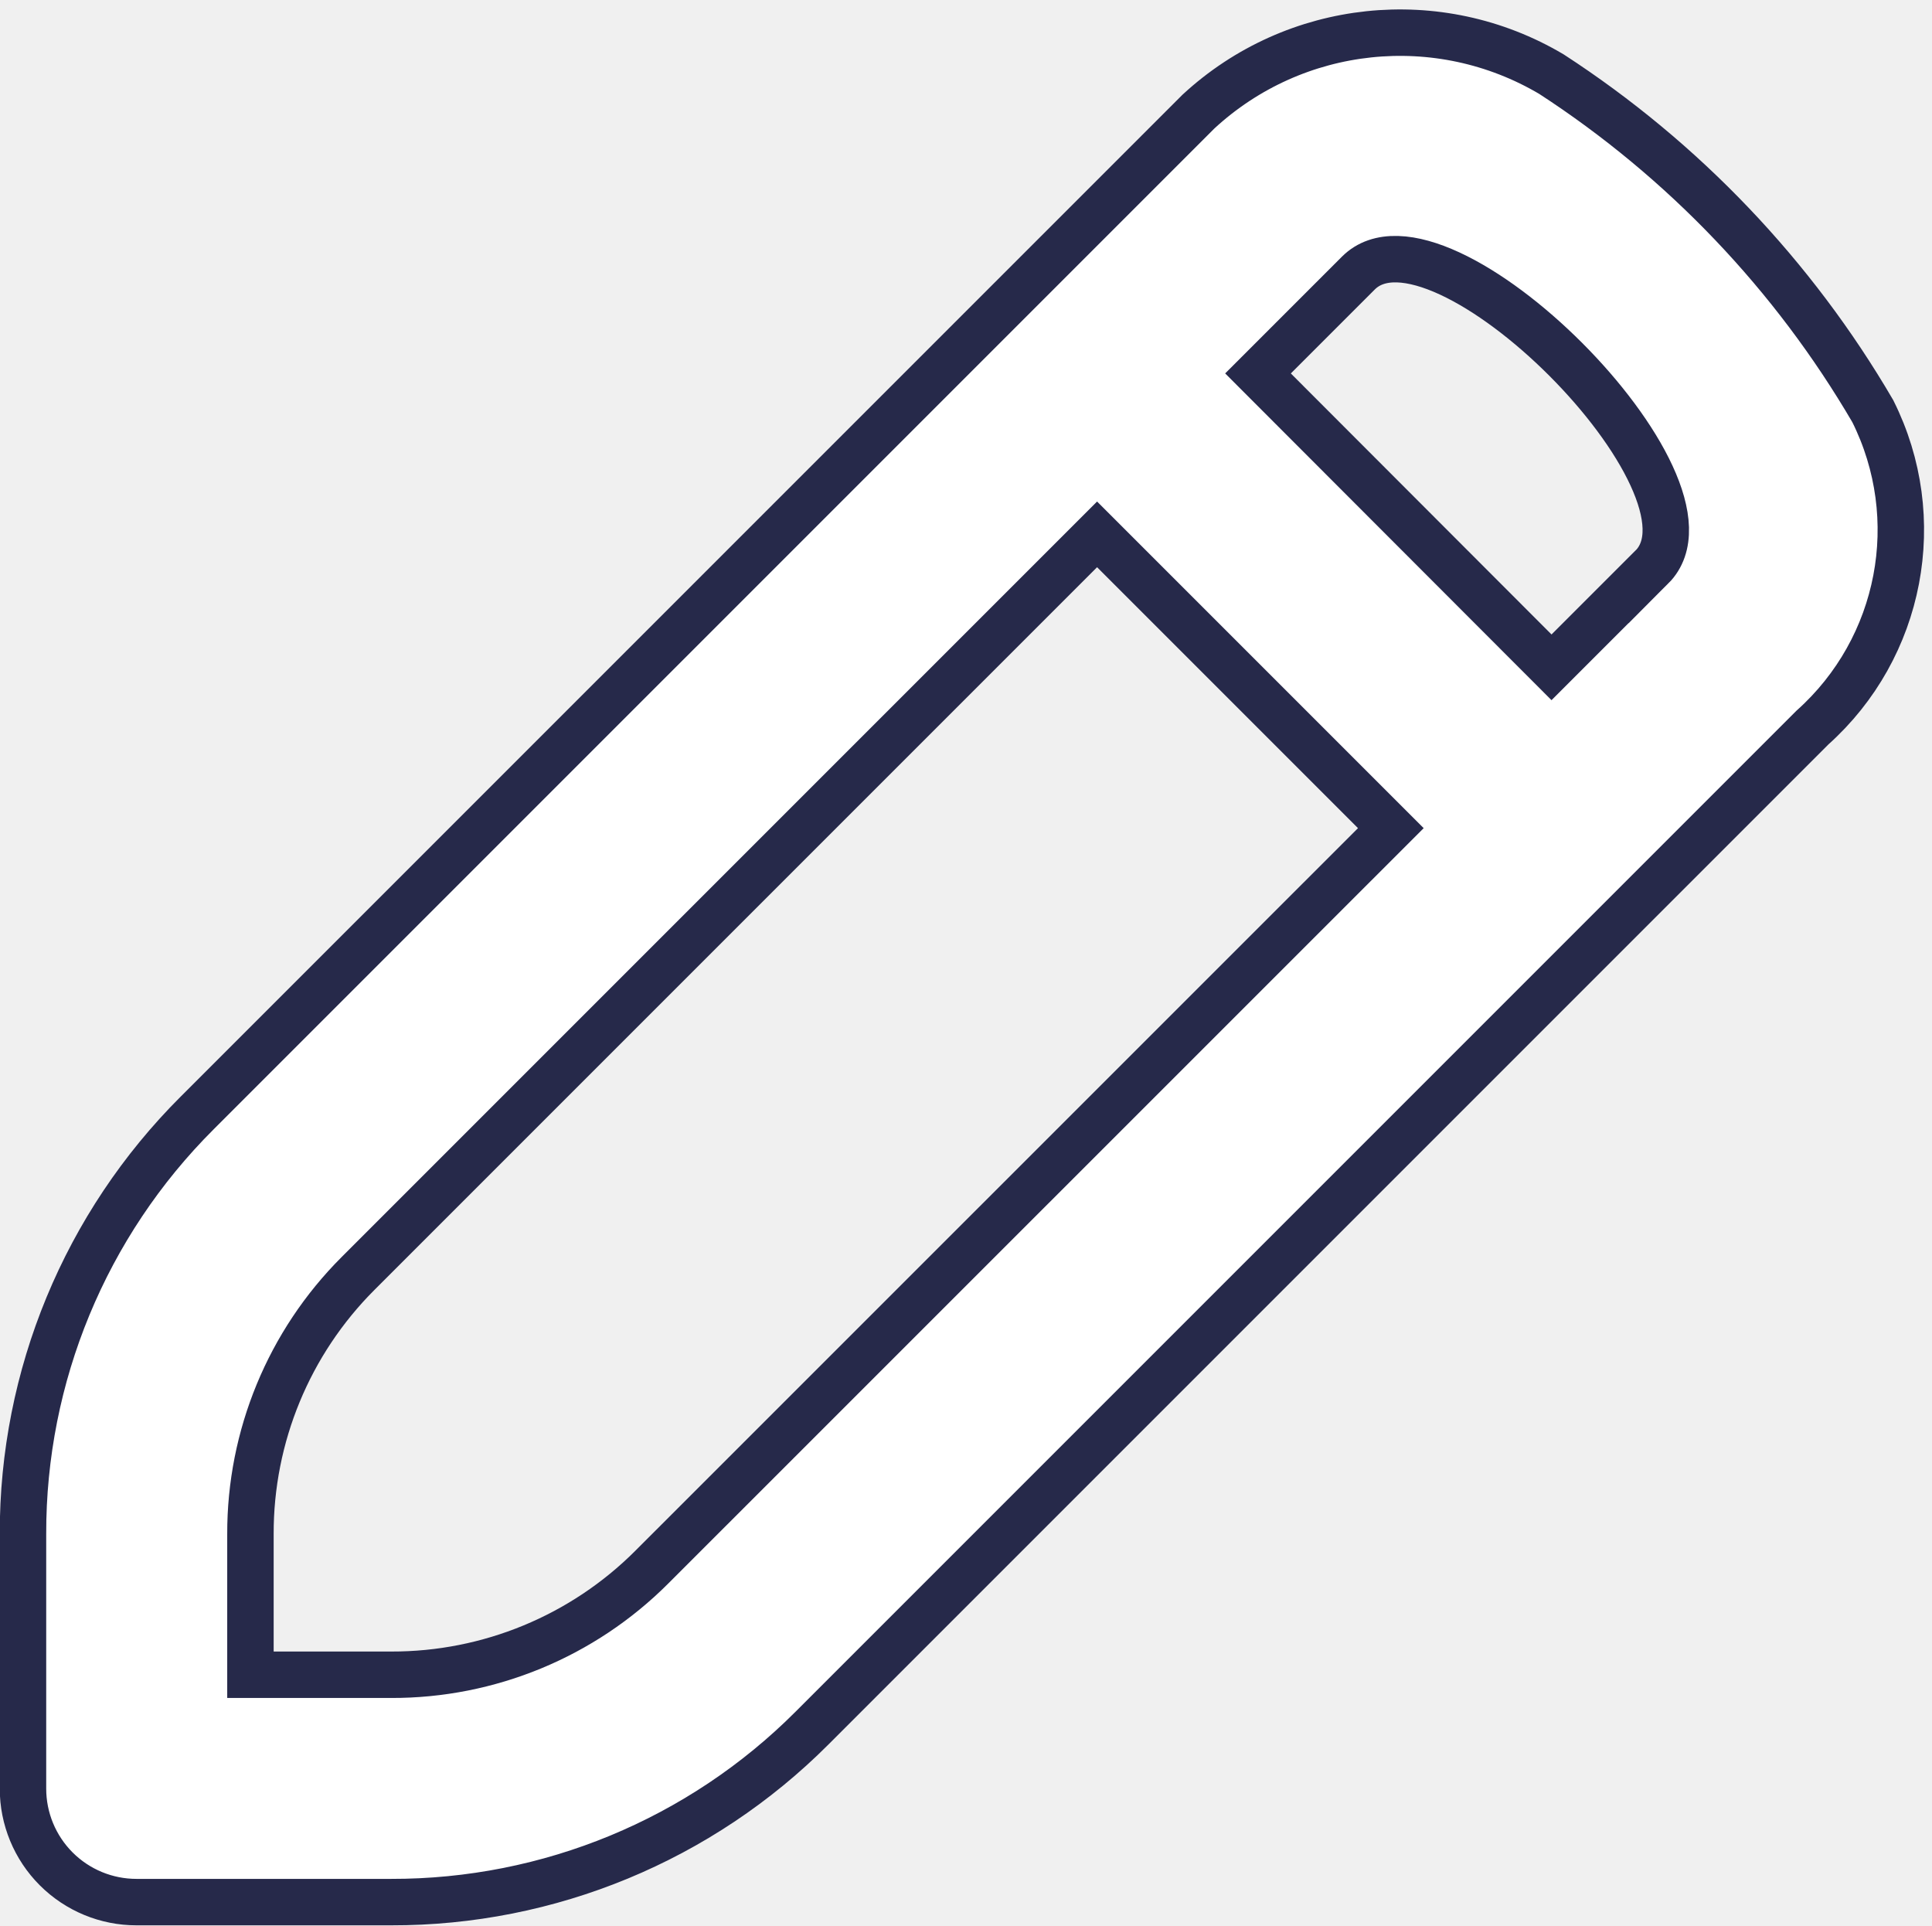
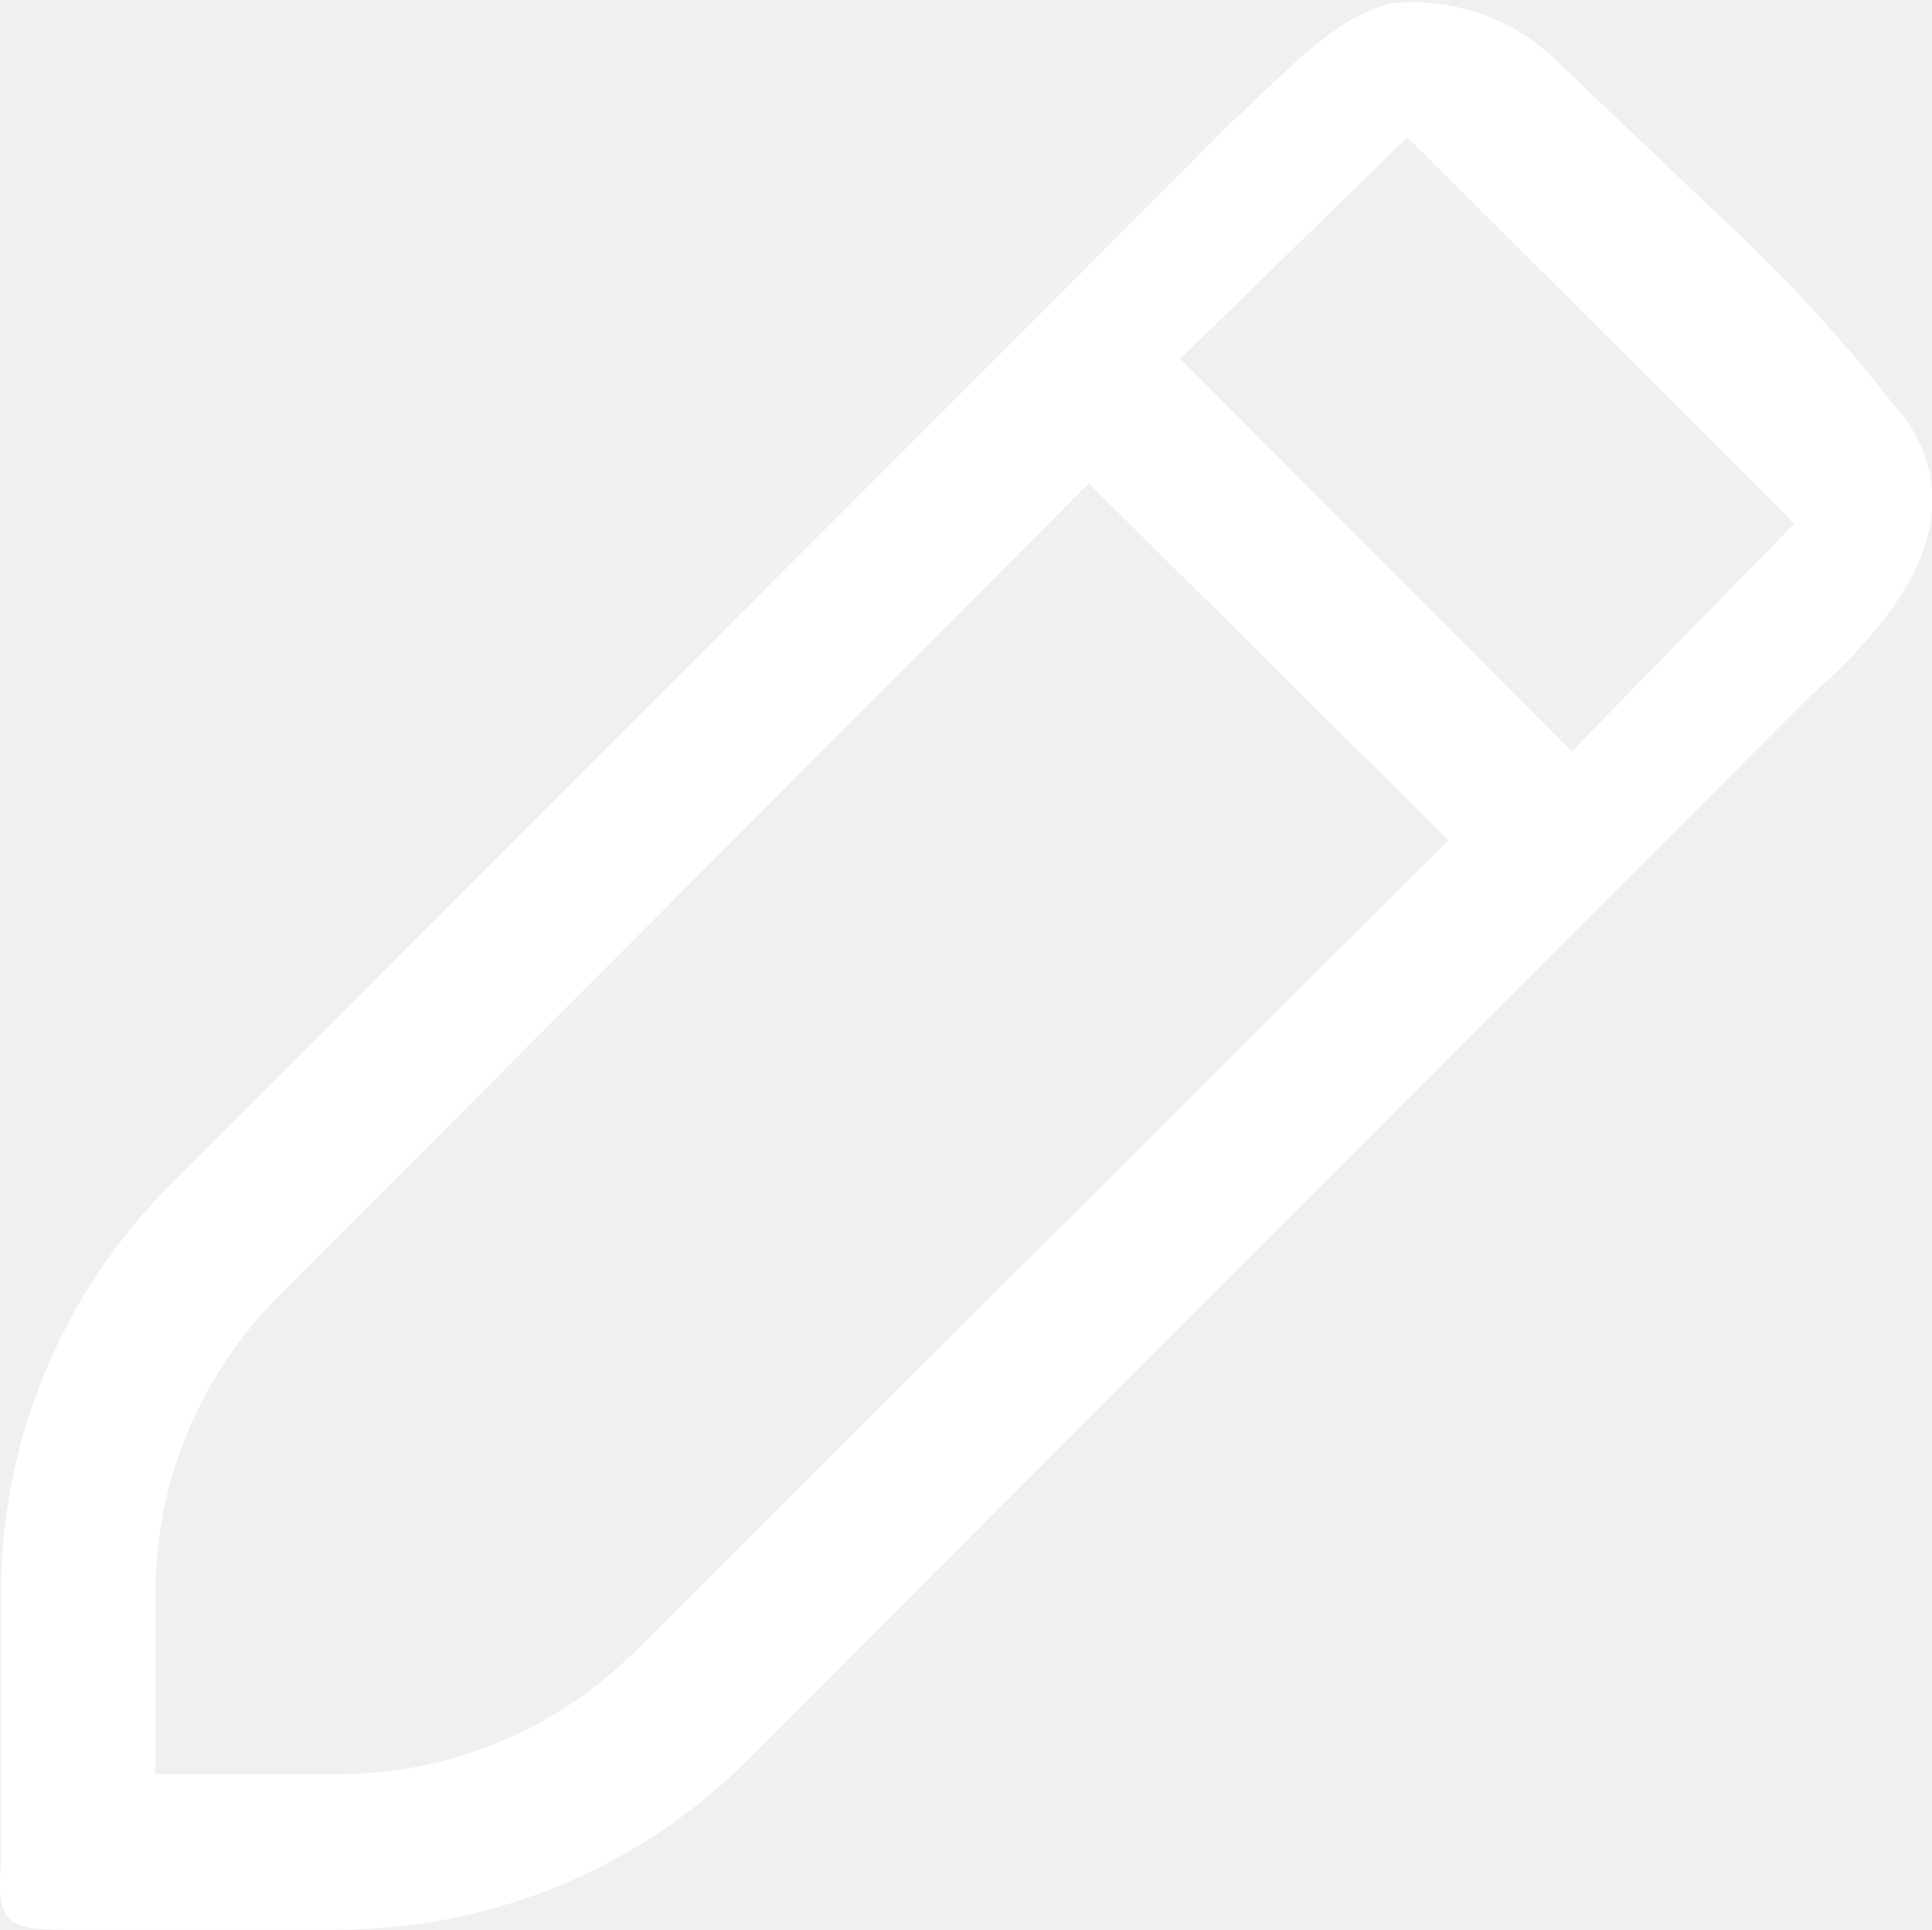
- <svg xmlns="http://www.w3.org/2000/svg" width="16.64" height="16.581" viewBox="0 0 16.64 16.581">
-   <g id="Edit" transform="translate(-24.065 -2.484)">
-     <g id="Group_3356" data-name="Group 3356" transform="translate(24.265 4.768)">
-       <path id="Path_8176" data-name="Path 8176" d="M156.428,3.123a2.558,2.558,0,0,0-3.041.322l-8.624,8.624a5.106,5.106,0,0,0-1.5,3.626v2.192a.977.977,0,0,0,.978.978h2.192a5.107,5.107,0,0,0,3.627-1.5l8.615-8.615a2.284,2.284,0,0,0,.52-2.725A8.679,8.679,0,0,0,156.428,3.123ZM148.679,15.98a3.161,3.161,0,0,1-2.244.927h-1.213V15.695a3.161,3.161,0,0,1,.926-2.243l6.366-6.366,2.53,2.53Zm8.613-8.613-.864.864L153.9,5.7l.864-.864C155.461,4.139,157.989,6.67,157.292,7.368Z" transform="translate(-143.265 -4.768)" fill="#fff" stroke="#26294a" stroke-width="0.4" />
+ <svg xmlns="http://www.w3.org/2000/svg" width="16.571" height="16.549" viewBox="0 0 16.571 16.549">
+   <g id="Edit" transform="translate(0.008 0.445)">
+     <g id="Group_71838" data-name="Group 71838" transform="translate(0 -0.096)">
+       <path id="Path_62528" data-name="Path 62528" d="M16.186,2.965a13.66,13.66,0,0,0-1.471-1.582L13.375.107a1.774,1.774,0,0,0-1.432-.525c-.5.1-.96.635-1.384,1.017L1.451,9.718A4.954,4.954,0,0,0,0,13.223v2.319c-.041.506.055.563.561.561h2.33a4.982,4.982,0,0,0,3.5-1.44l9.119-9.13c.667-.593,1.475-1.489.807-2.411M5.444,13.711A3.6,3.6,0,0,1,2.891,14.77H1.324V13.223a3.607,3.607,0,0,1,1.07-2.563L9.33,3.7l3.086,3.061ZM13.472,6,10.115,2.632l1.948-1.9,3.318,3.314" transform="translate(0 0.096)" fill="#fff" />
    </g>
  </g>
</svg>
